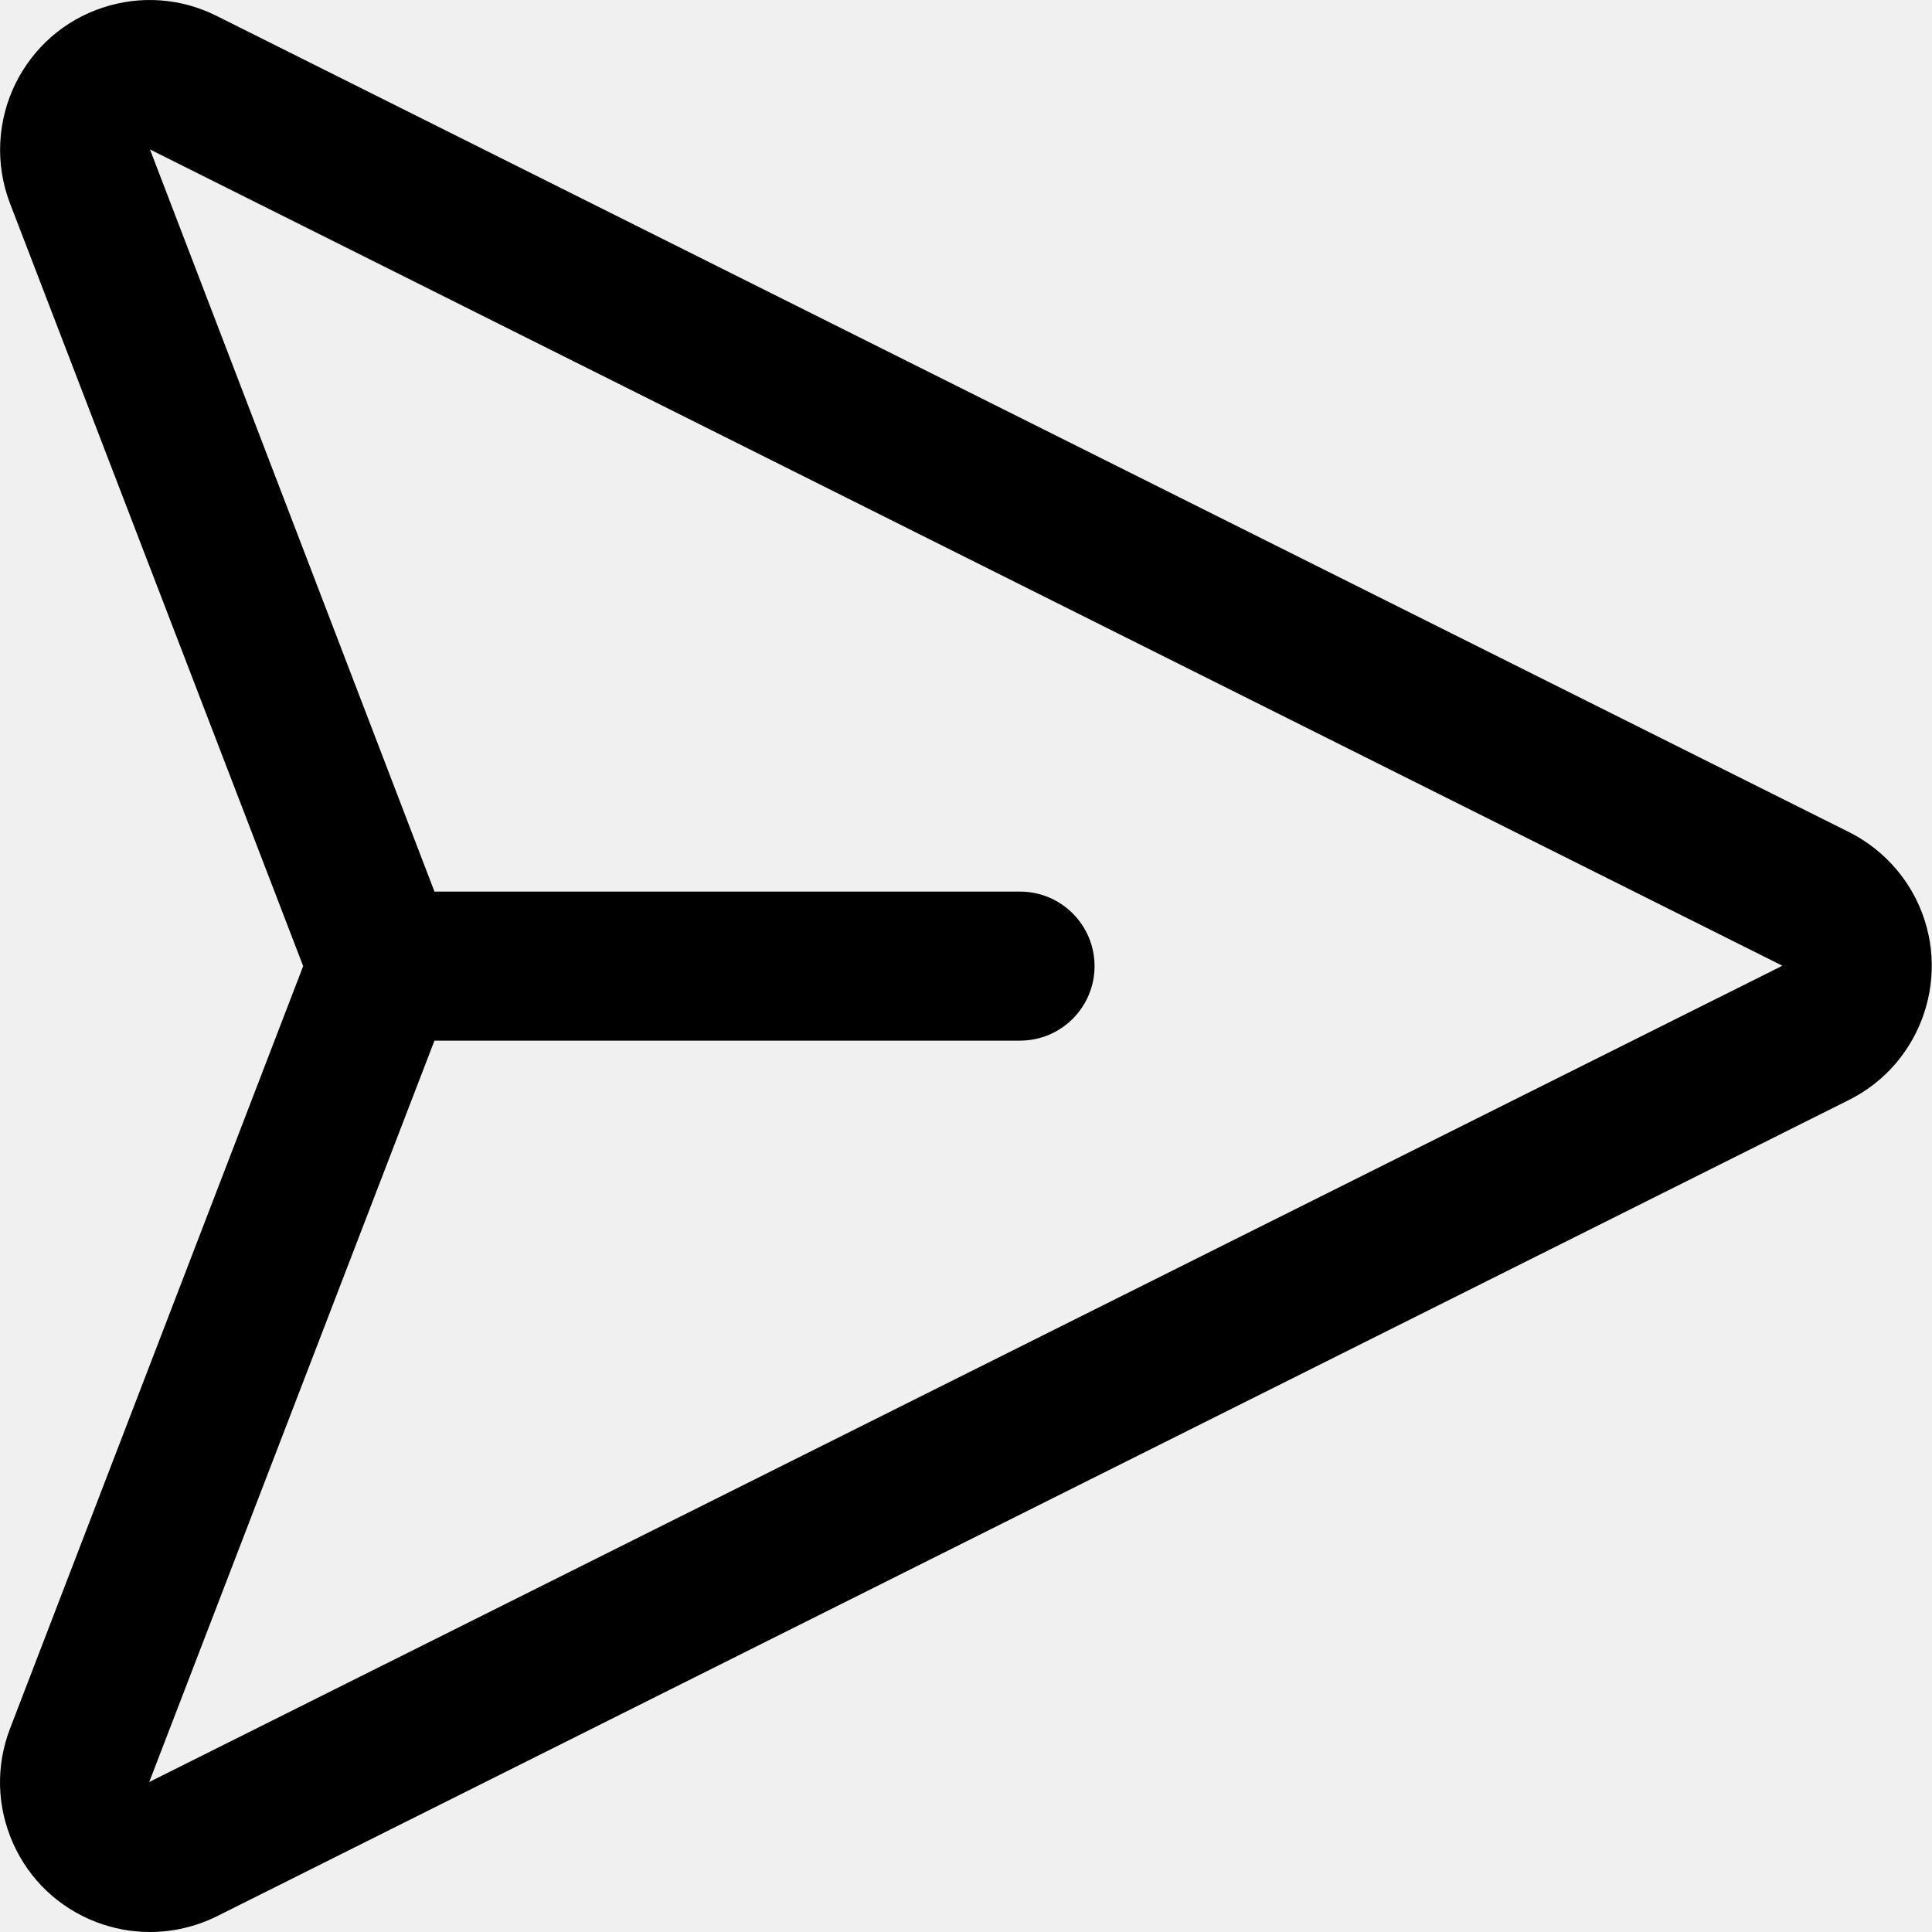
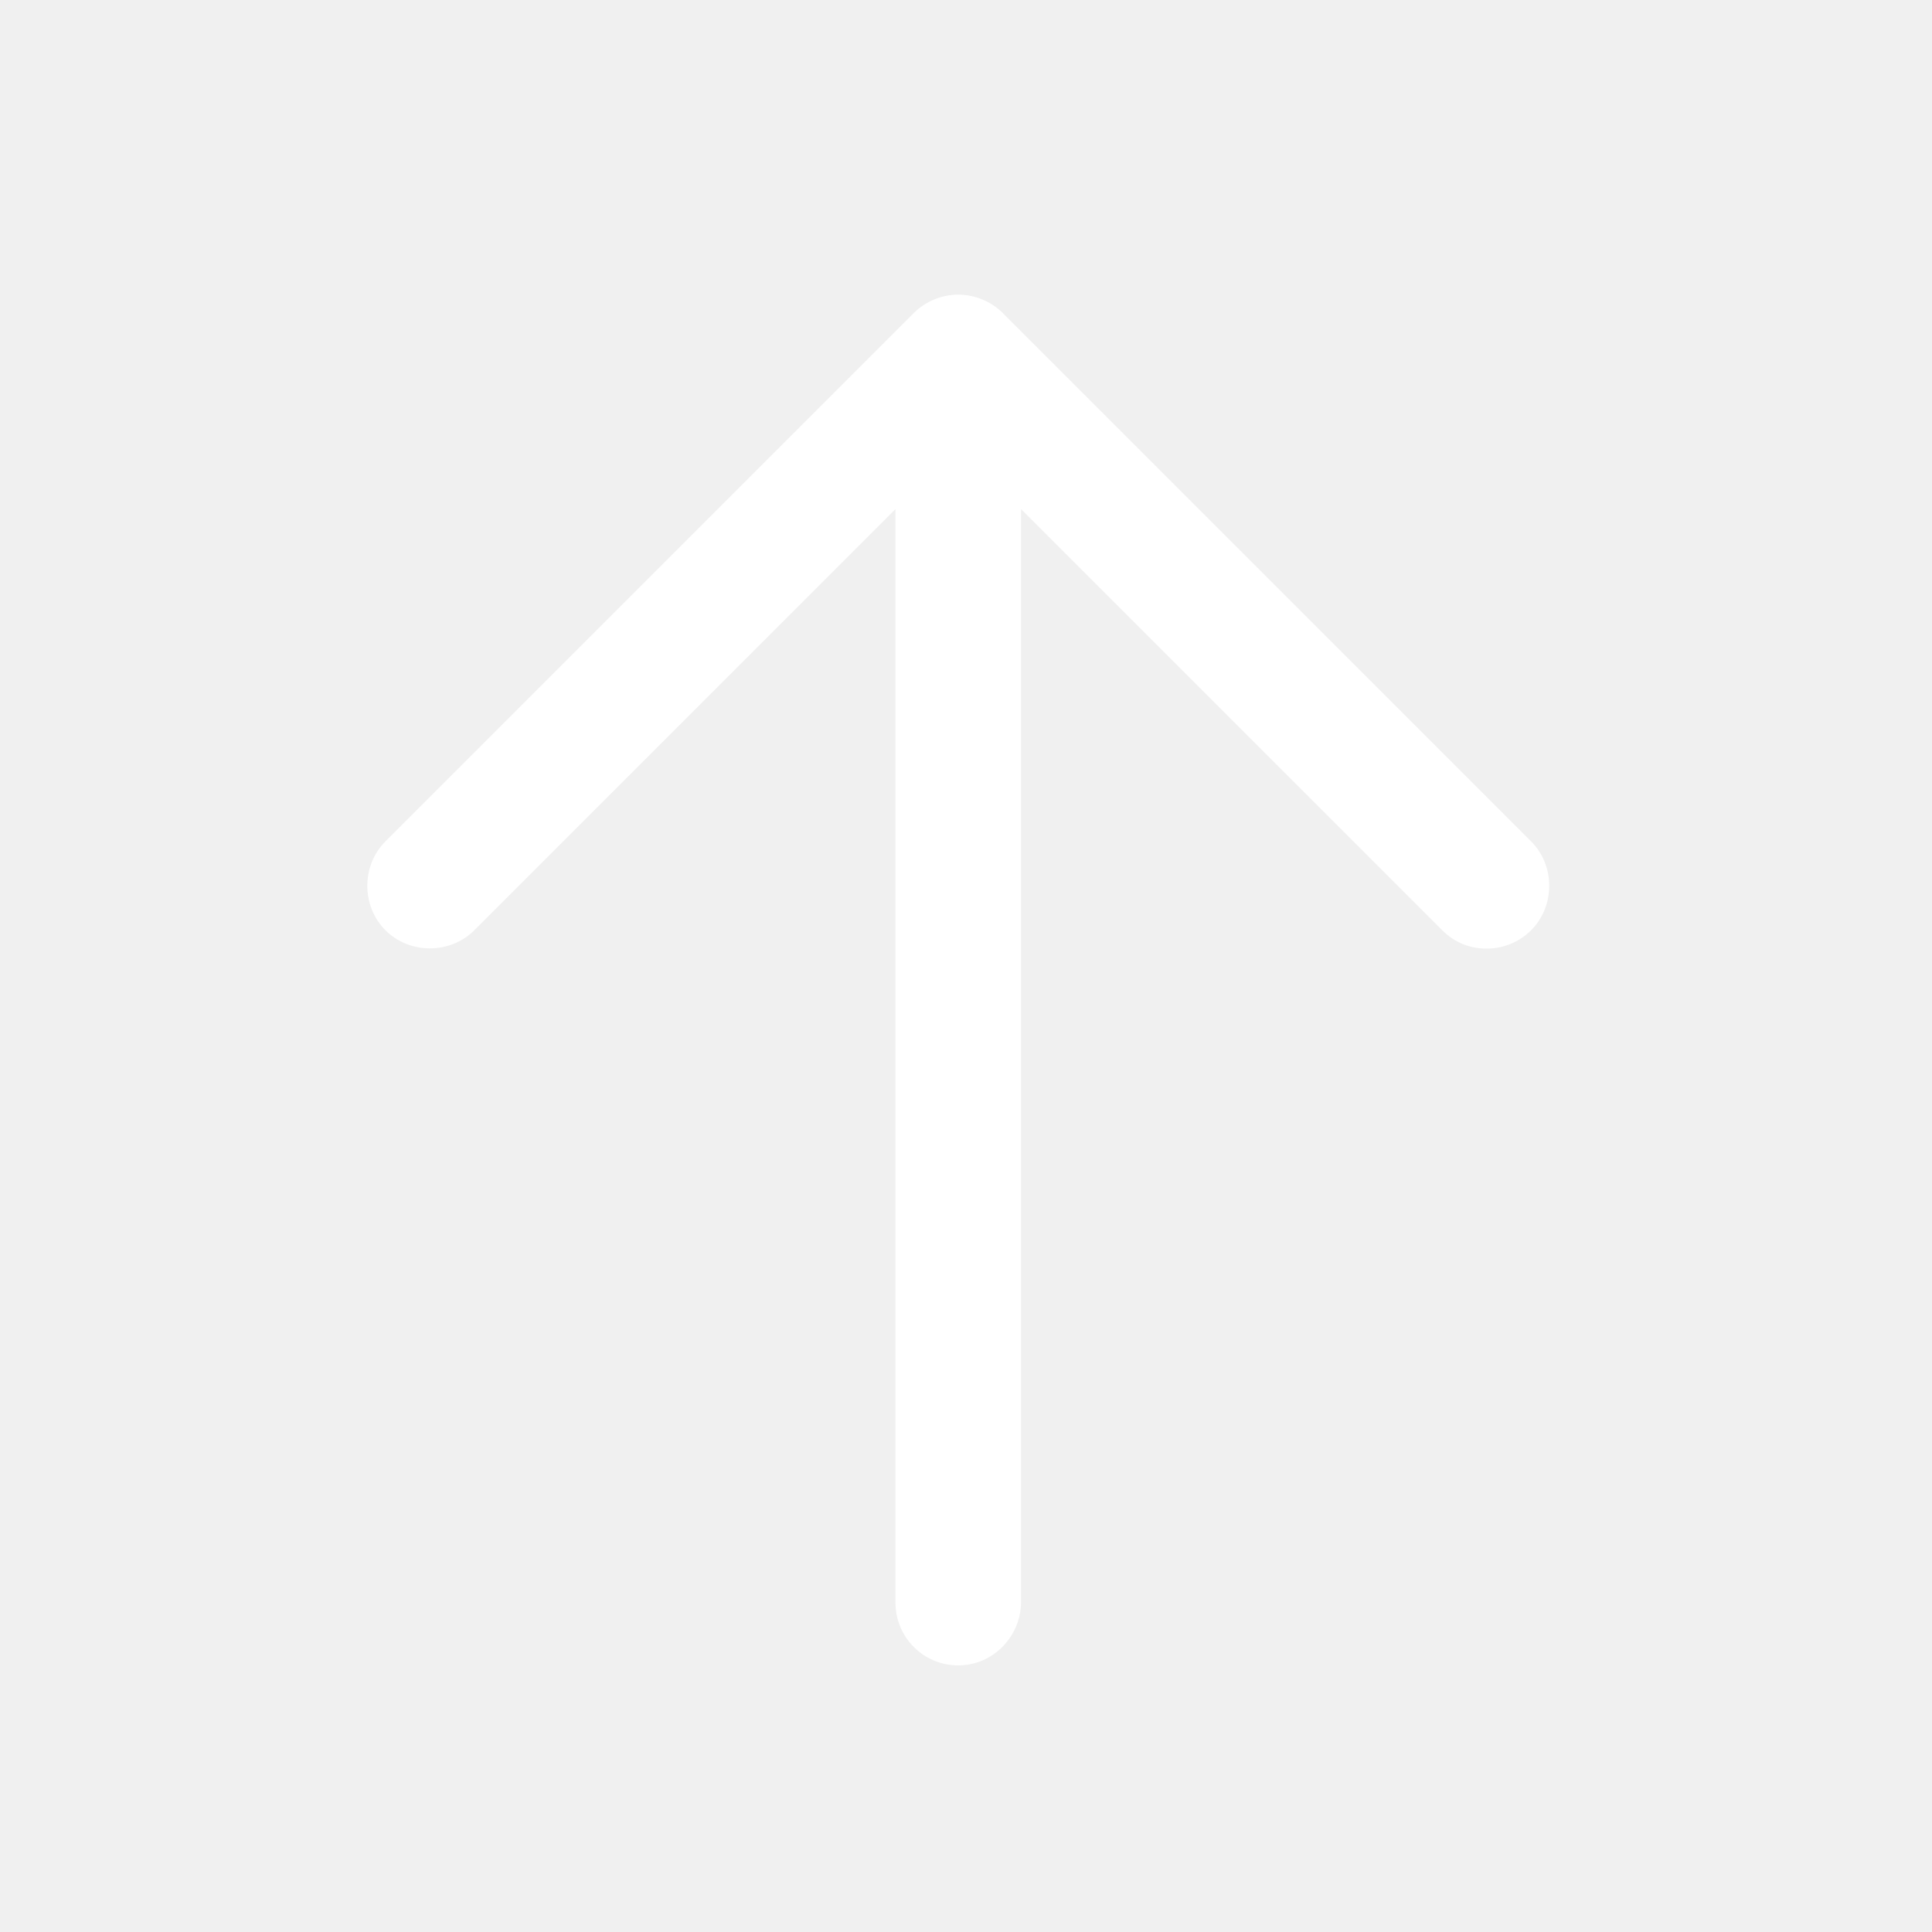
- <svg xmlns="http://www.w3.org/2000/svg" t="1701927696489" class="icon" viewBox="0 0 1024 1024" version="1.1" p-id="5076" width="128" height="128">
-   <path d="M1015.485 476.464c-7.599-15.198-20.198-27.797-35.396-35.396L114.79 8.419c-18.998-9.499-40.495-10.999-60.593-4.299S17.902 25.017 8.403 43.914C-1.496 63.812-2.696 87.009 5.303 107.807l155.382 404.253L5.303 916.213c-7.599 19.798-6.999 41.395 1.6 60.693 8.599 19.398 24.297 34.196 43.995 41.795 9.199 3.5 18.798 5.299 28.497 5.299 12.199 0 24.397-2.8 35.496-8.299L980.089 582.951c39.095-19.598 54.994-67.392 35.396-106.488zM79.095 944.509l151.182-392.954h310.364c21.797 0 39.495-17.698 39.495-39.495s-17.698-39.495-39.495-39.495H230.277L79.495 79.21l865.199 432.649L79.095 944.509z" p-id="5077" />
+ <svg xmlns="http://www.w3.org/2000/svg" t="1742380599258" class="icon" viewBox="0 0 1024 1024" version="1.1" p-id="10702" width="320" height="320">
+   <path d="M507.904 882.688c-18.432 0-33.28-14.848-33.28-33.28v-655.36c0-18.432 14.848-33.28 33.28-33.28s33.28 14.848 33.28 33.28v654.848c0 18.432-14.848 33.792-33.28 33.792z" fill="#ffffff" p-id="10703" />
+   <path d="M787.968 502.784c-8.704 0-16.896-3.072-23.552-9.728L507.904 236.544 251.392 493.056c-12.8 12.8-34.304 12.8-47.104 0-12.8-12.8-12.8-34.304 0-47.104l280.064-280.064c6.144-6.144 14.848-9.728 23.552-9.728s17.408 3.584 23.552 9.728l280.064 280.064c12.8 12.8 12.8 34.304 0 47.104-6.656 6.656-15.36 9.728-23.552 9.728z" fill="#ffffff" p-id="10704" />
</svg>
